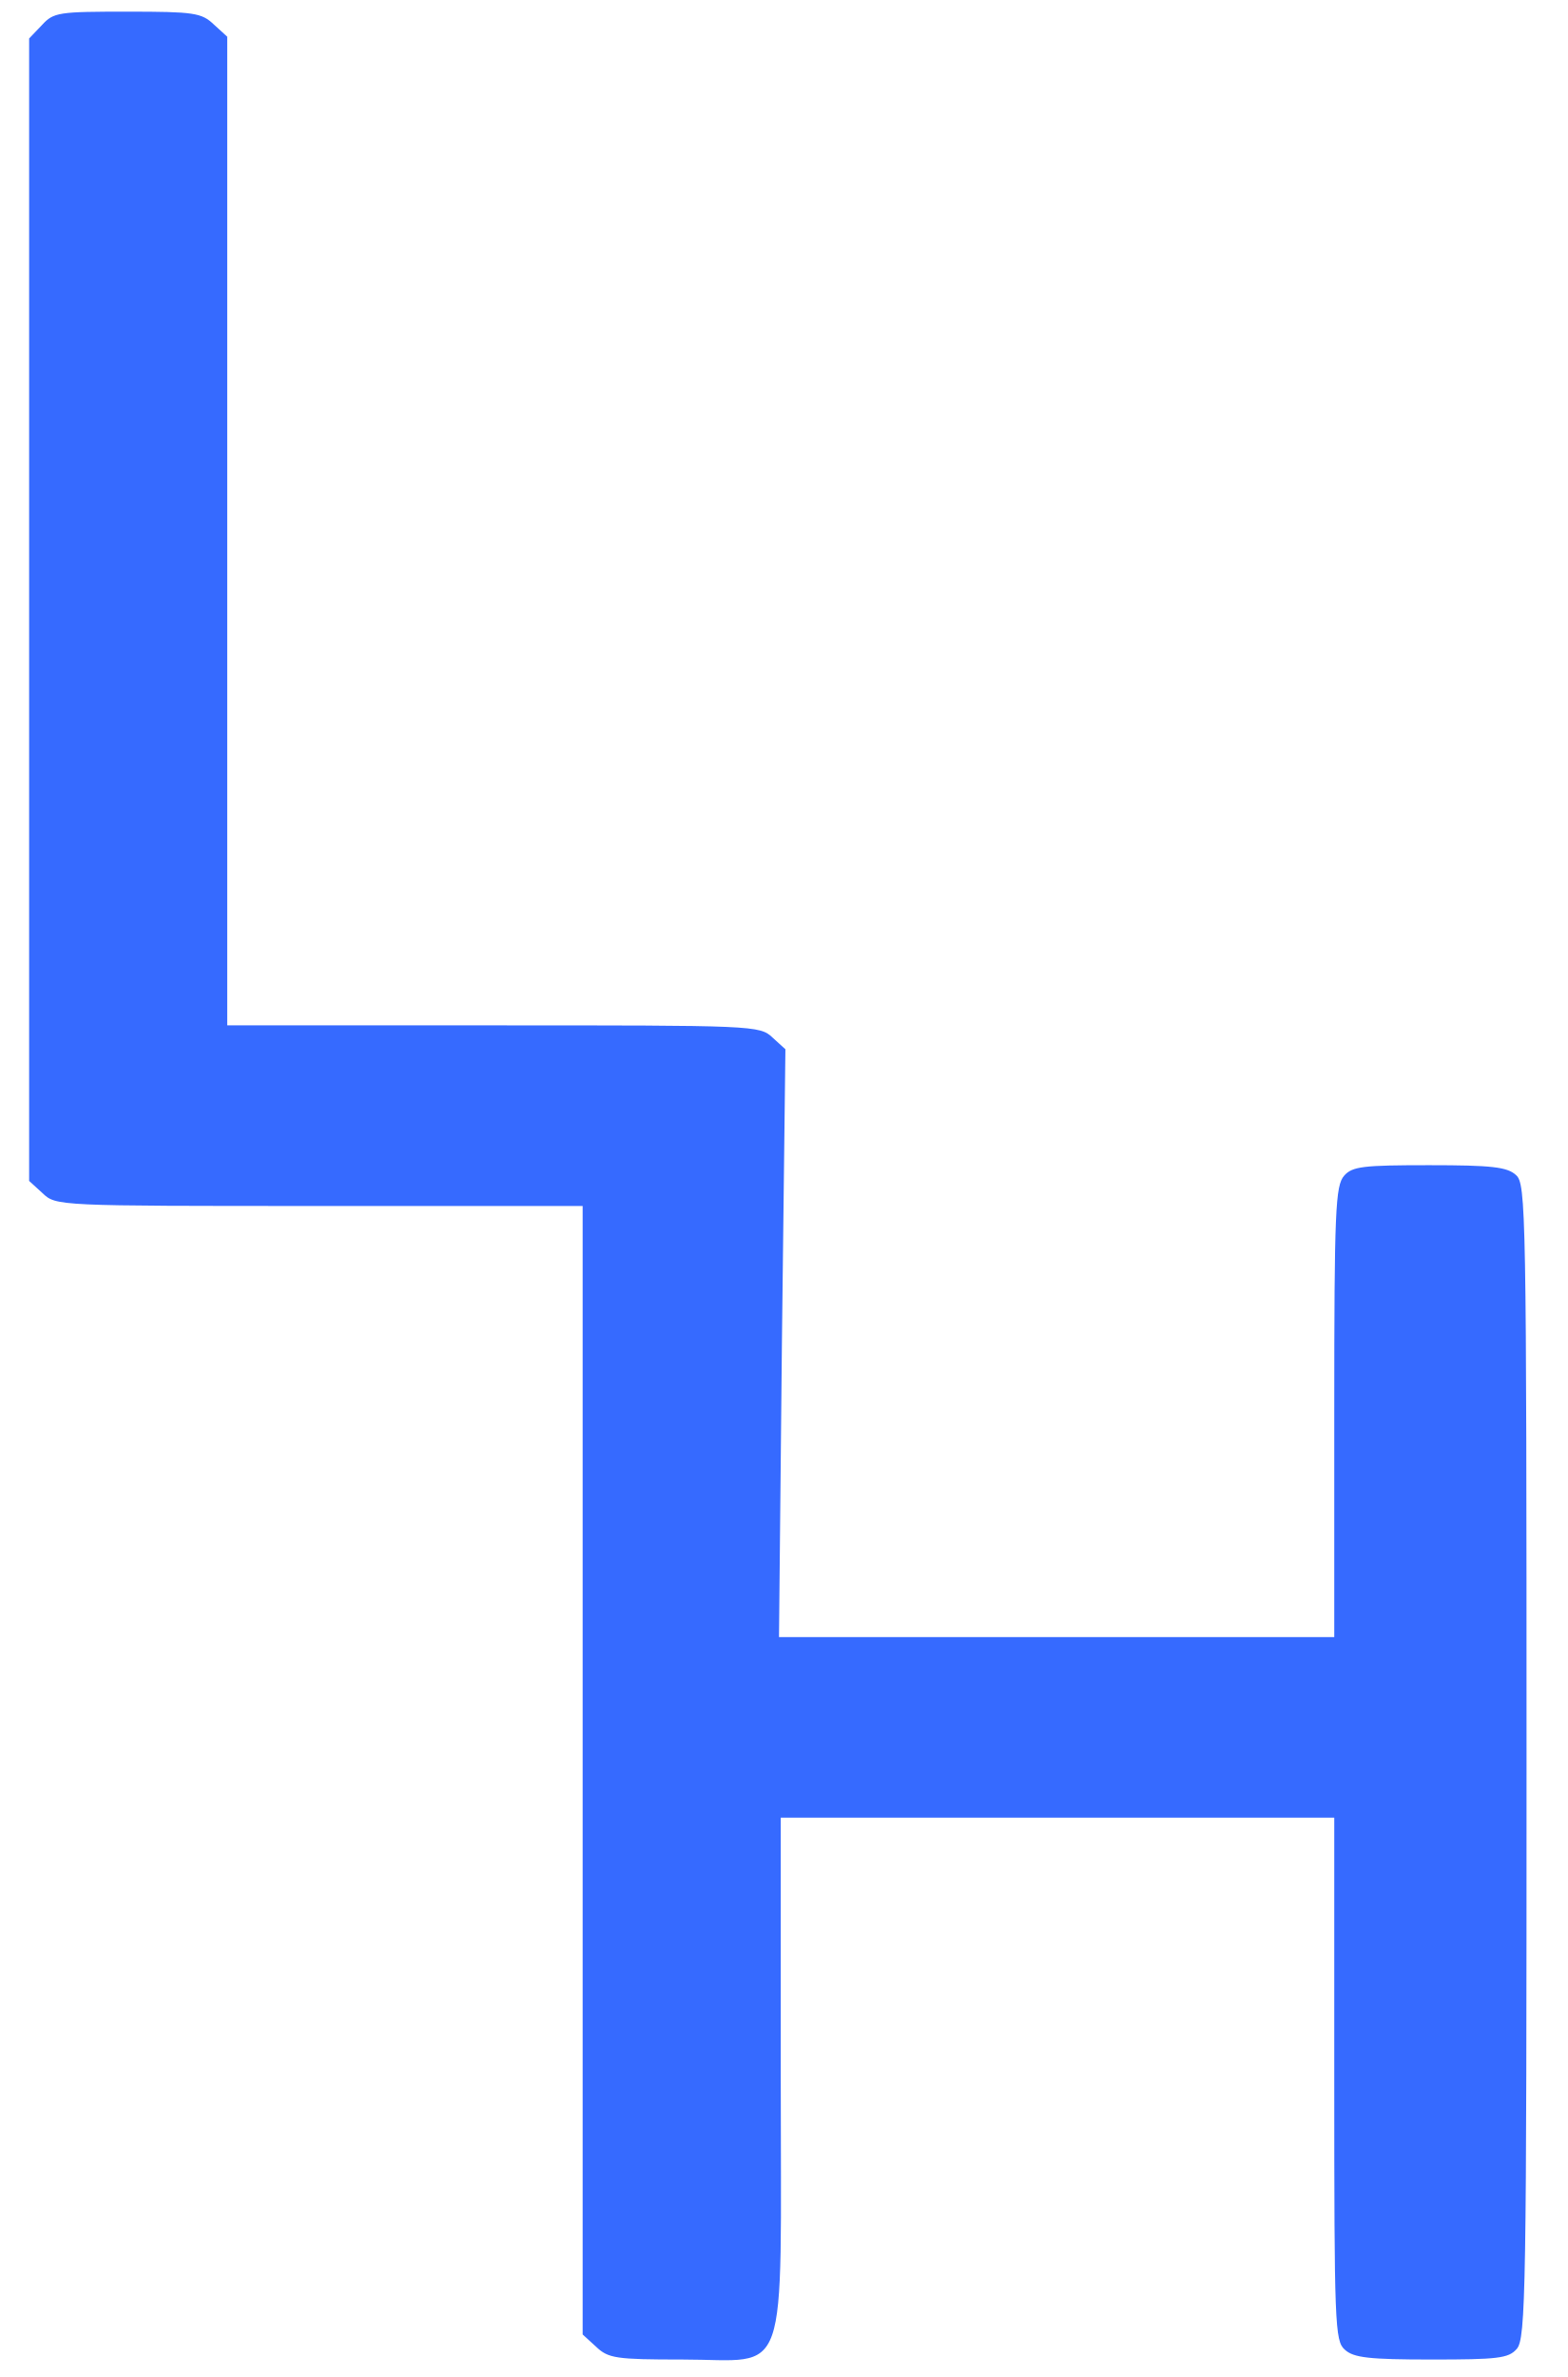
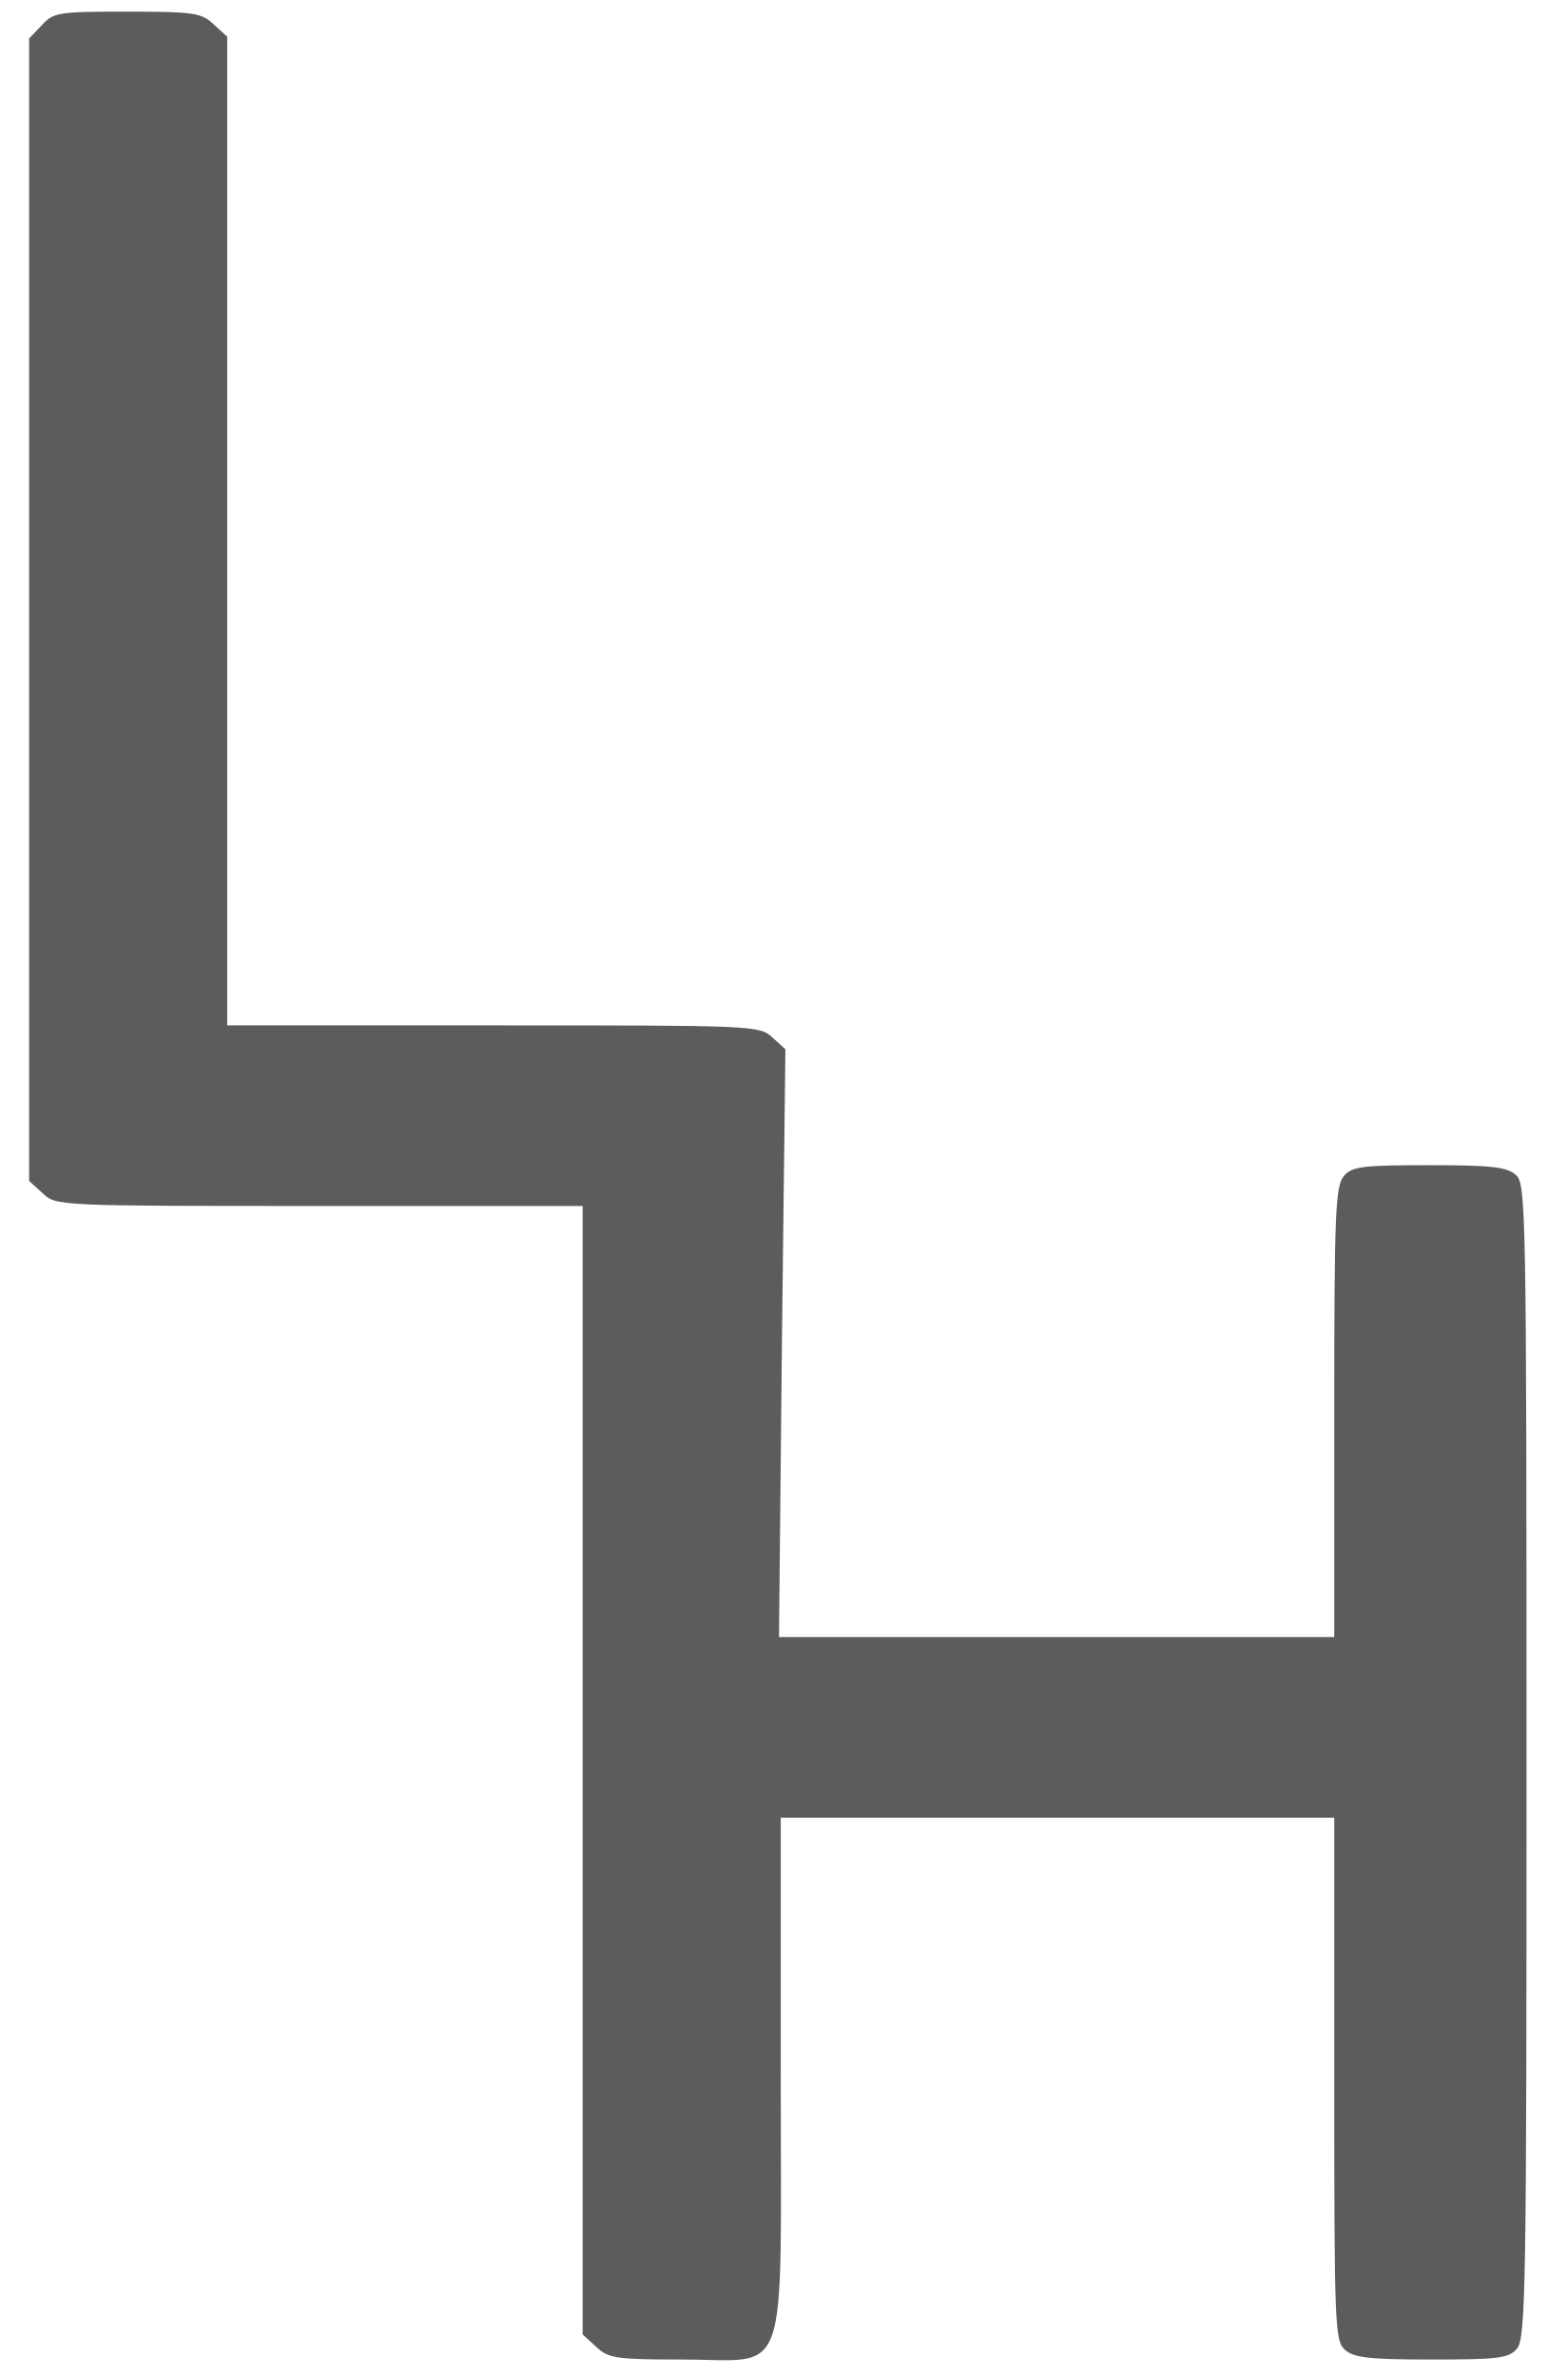
<svg xmlns="http://www.w3.org/2000/svg" version="1.0" width="269pt" height="408pt" viewBox="0 0 269 408" preserveAspectRatio="xMidYMid meet">
-   <g transform="translate(0,408) scale(0.1,-0.1)" fill="#366aff" stroke="none">
+   <g transform="translate(0,408) scale(0.1,-0.1)" fill="#5c5c5c" stroke="none">
    <path d="M72 4037 l-22 -23 0 -980 0 -981 23 -21 c23 -22 25 -22 475 -22 l452 0 0 -968 0 -969 23 -21 c21 -20 34 -22 148 -22 186 0 169 -50 169 488 l0 442 475 0 475 0 0 -448 c0 -422 1 -450 18 -465 15 -14 42 -17 149 -17 113 0 132 2 146 18 16 17 17 101 17 1009 0 946 -1 991 -18 1006 -15 14 -42 17 -149 17 -113 0 -132 -2 -146 -18 -15 -17 -17 -59 -17 -405 l0 -387 -476 0 -477 0 5 504 6 505 -22 20 c-22 21 -32 21 -479 21 l-457 0 0 848 0 849 -23 21 c-21 20 -34 22 -148 22 -118 0 -127 -1 -147 -23z" />
  </g>
</svg>
